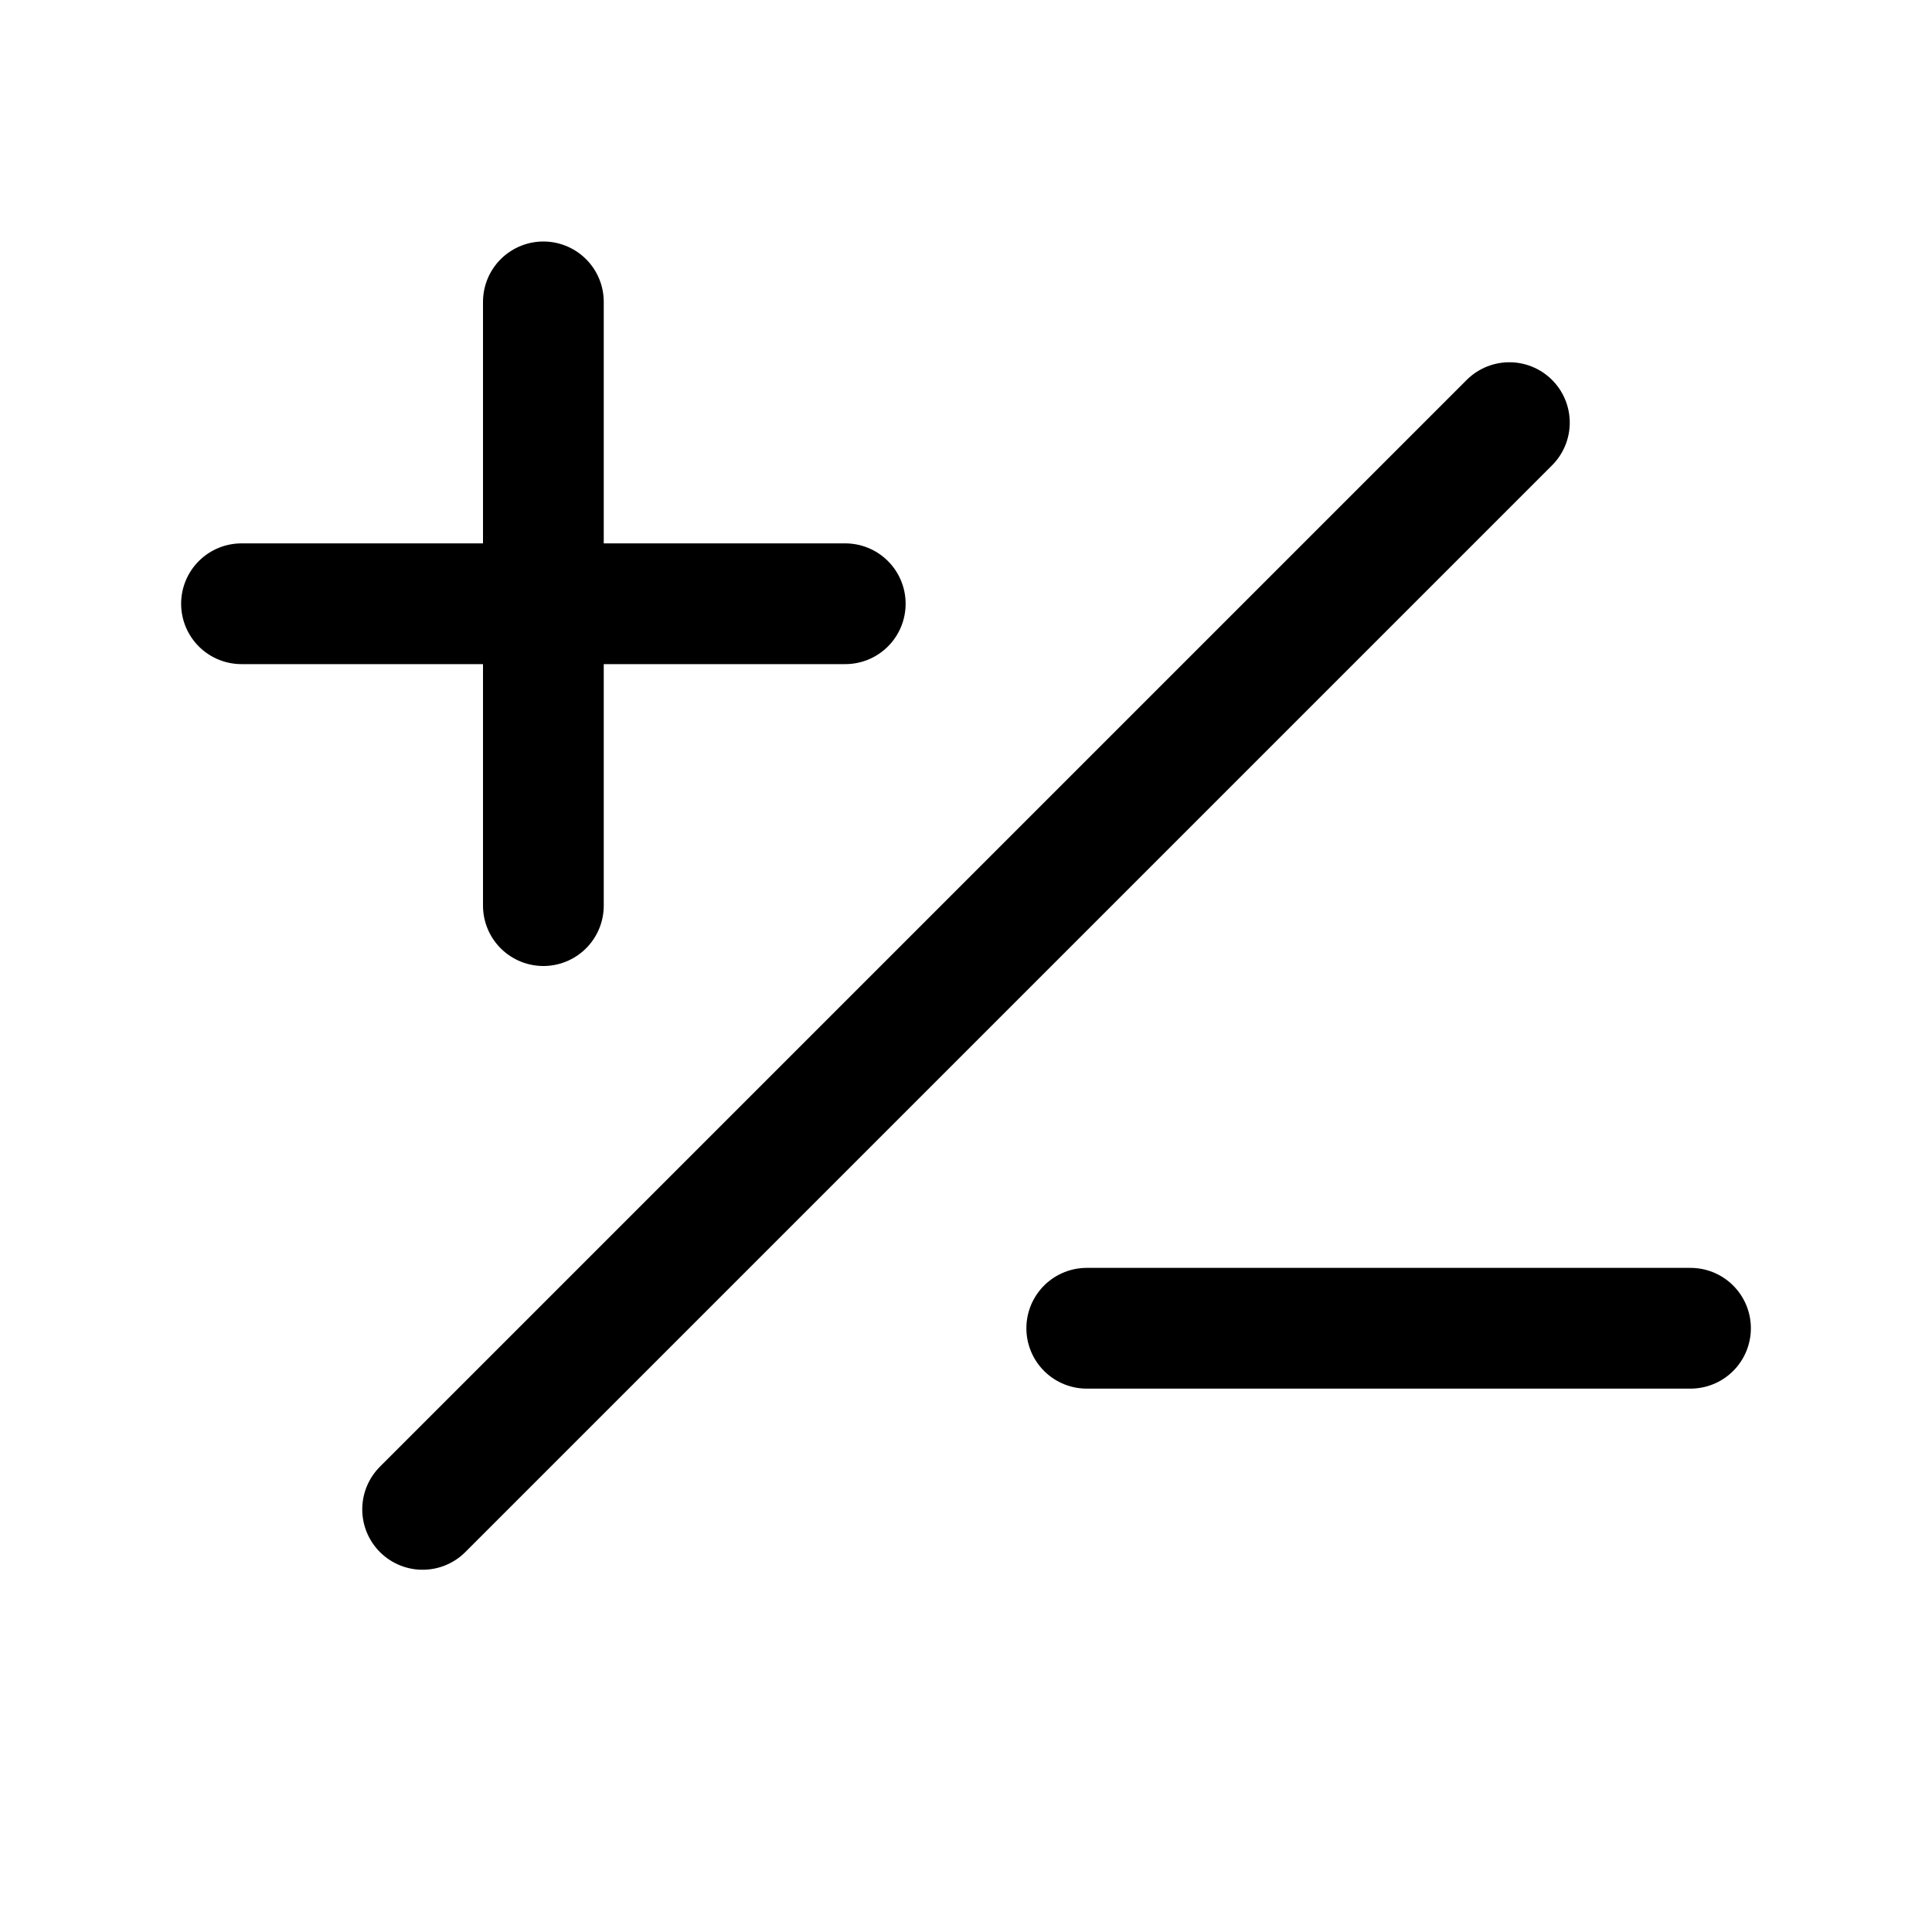
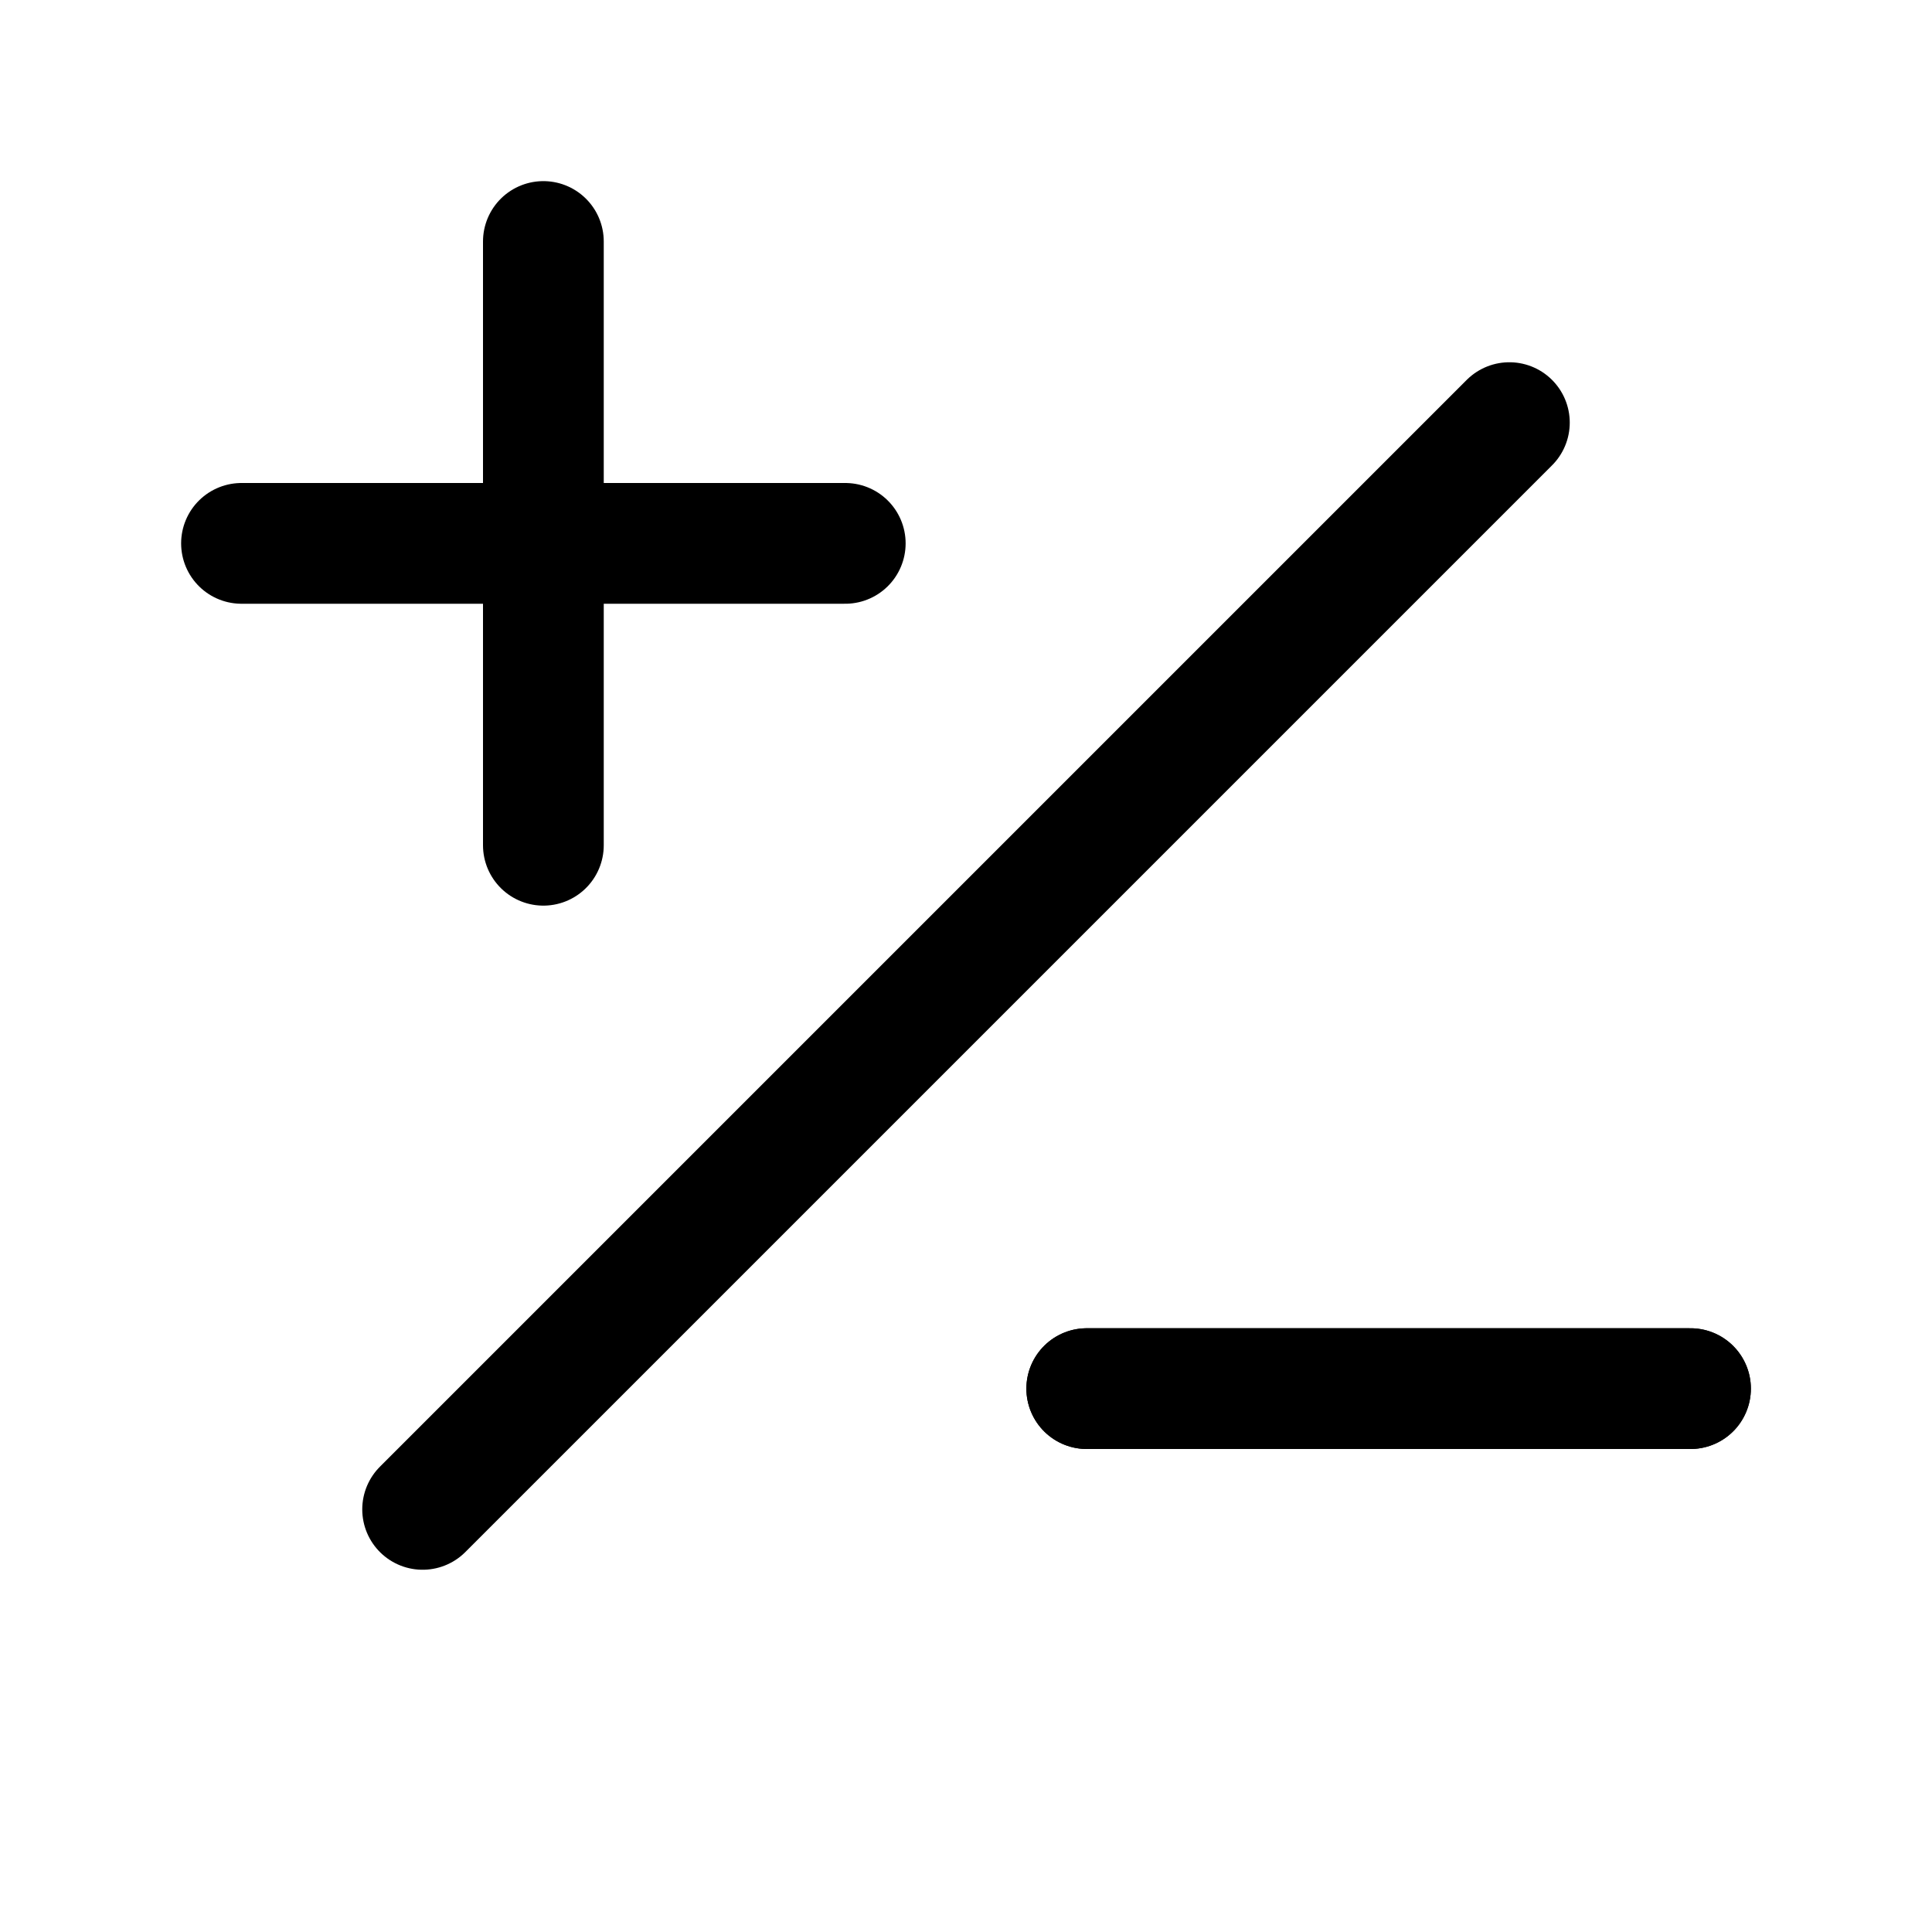
<svg xmlns="http://www.w3.org/2000/svg" id="Layer_1" data-name="Layer 1" viewBox="0 0 256 256">
  <line x1="200" y1="56" x2="56" y2="200" stroke="#000" stroke-linecap="round" stroke-linejoin="round" stroke-width="16" />
-   <line x1="32" y1="80" x2="112" y2="80" fill="none" stroke="#000" stroke-linecap="round" stroke-linejoin="round" stroke-width="16" />
-   <line x1="72" y1="40" x2="72" y2="120" fill="none" stroke="#000" stroke-linecap="round" stroke-linejoin="round" stroke-width="16" />
-   <line x1="144" y1="176" x2="224" y2="176" fill="none" stroke="#000" stroke-linecap="round" stroke-linejoin="round" stroke-width="16" />
+   <line x1="32" y1="72" x2="112" y2="72" fill="none" stroke="#000" stroke-linecap="round" stroke-linejoin="round" stroke-width="16" />
+   <line x1="72" y1="32" x2="72" y2="112" fill="none" stroke="#000" stroke-linecap="round" stroke-linejoin="round" stroke-width="16" />
+   <line x1="144" y1="184" x2="224" y2="184" fill="none" stroke="#000" stroke-linecap="round" stroke-linejoin="round" stroke-width="16" />
+   <line x1="144" y1="184" x2="224" y2="184" fill="none" stroke="#000" stroke-linecap="round" stroke-linejoin="round" stroke-width="16" />
</svg>
